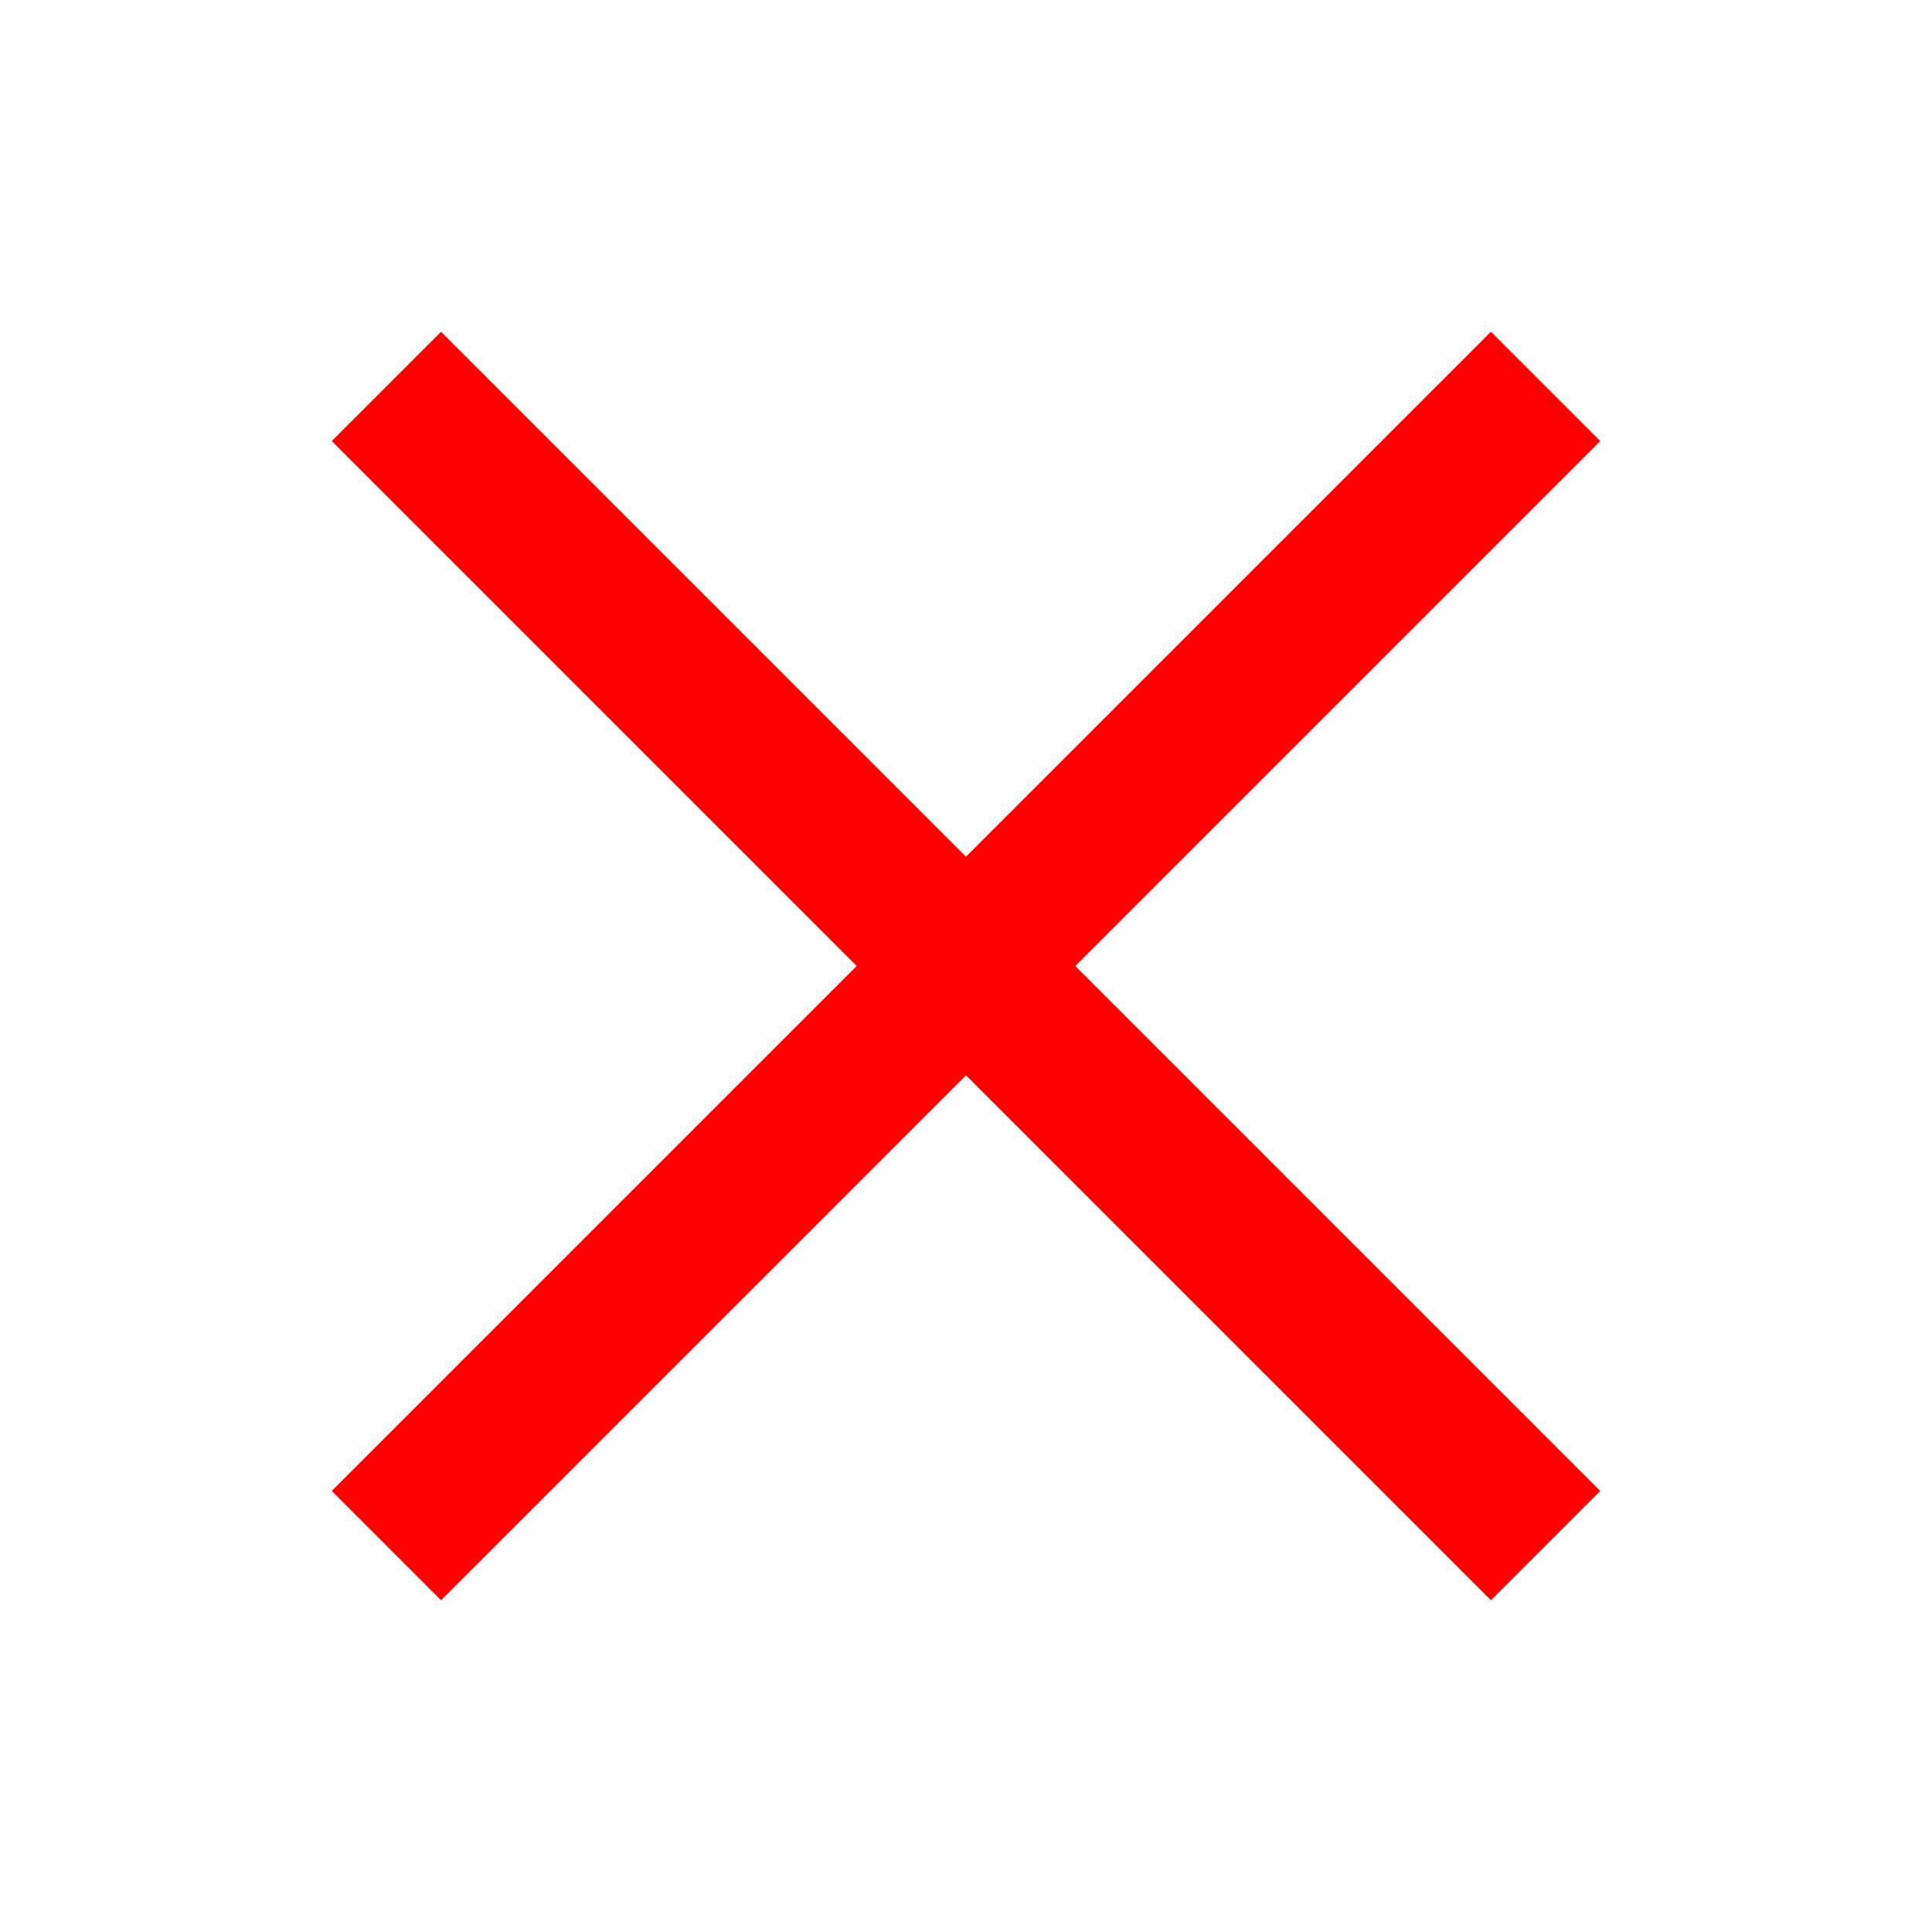
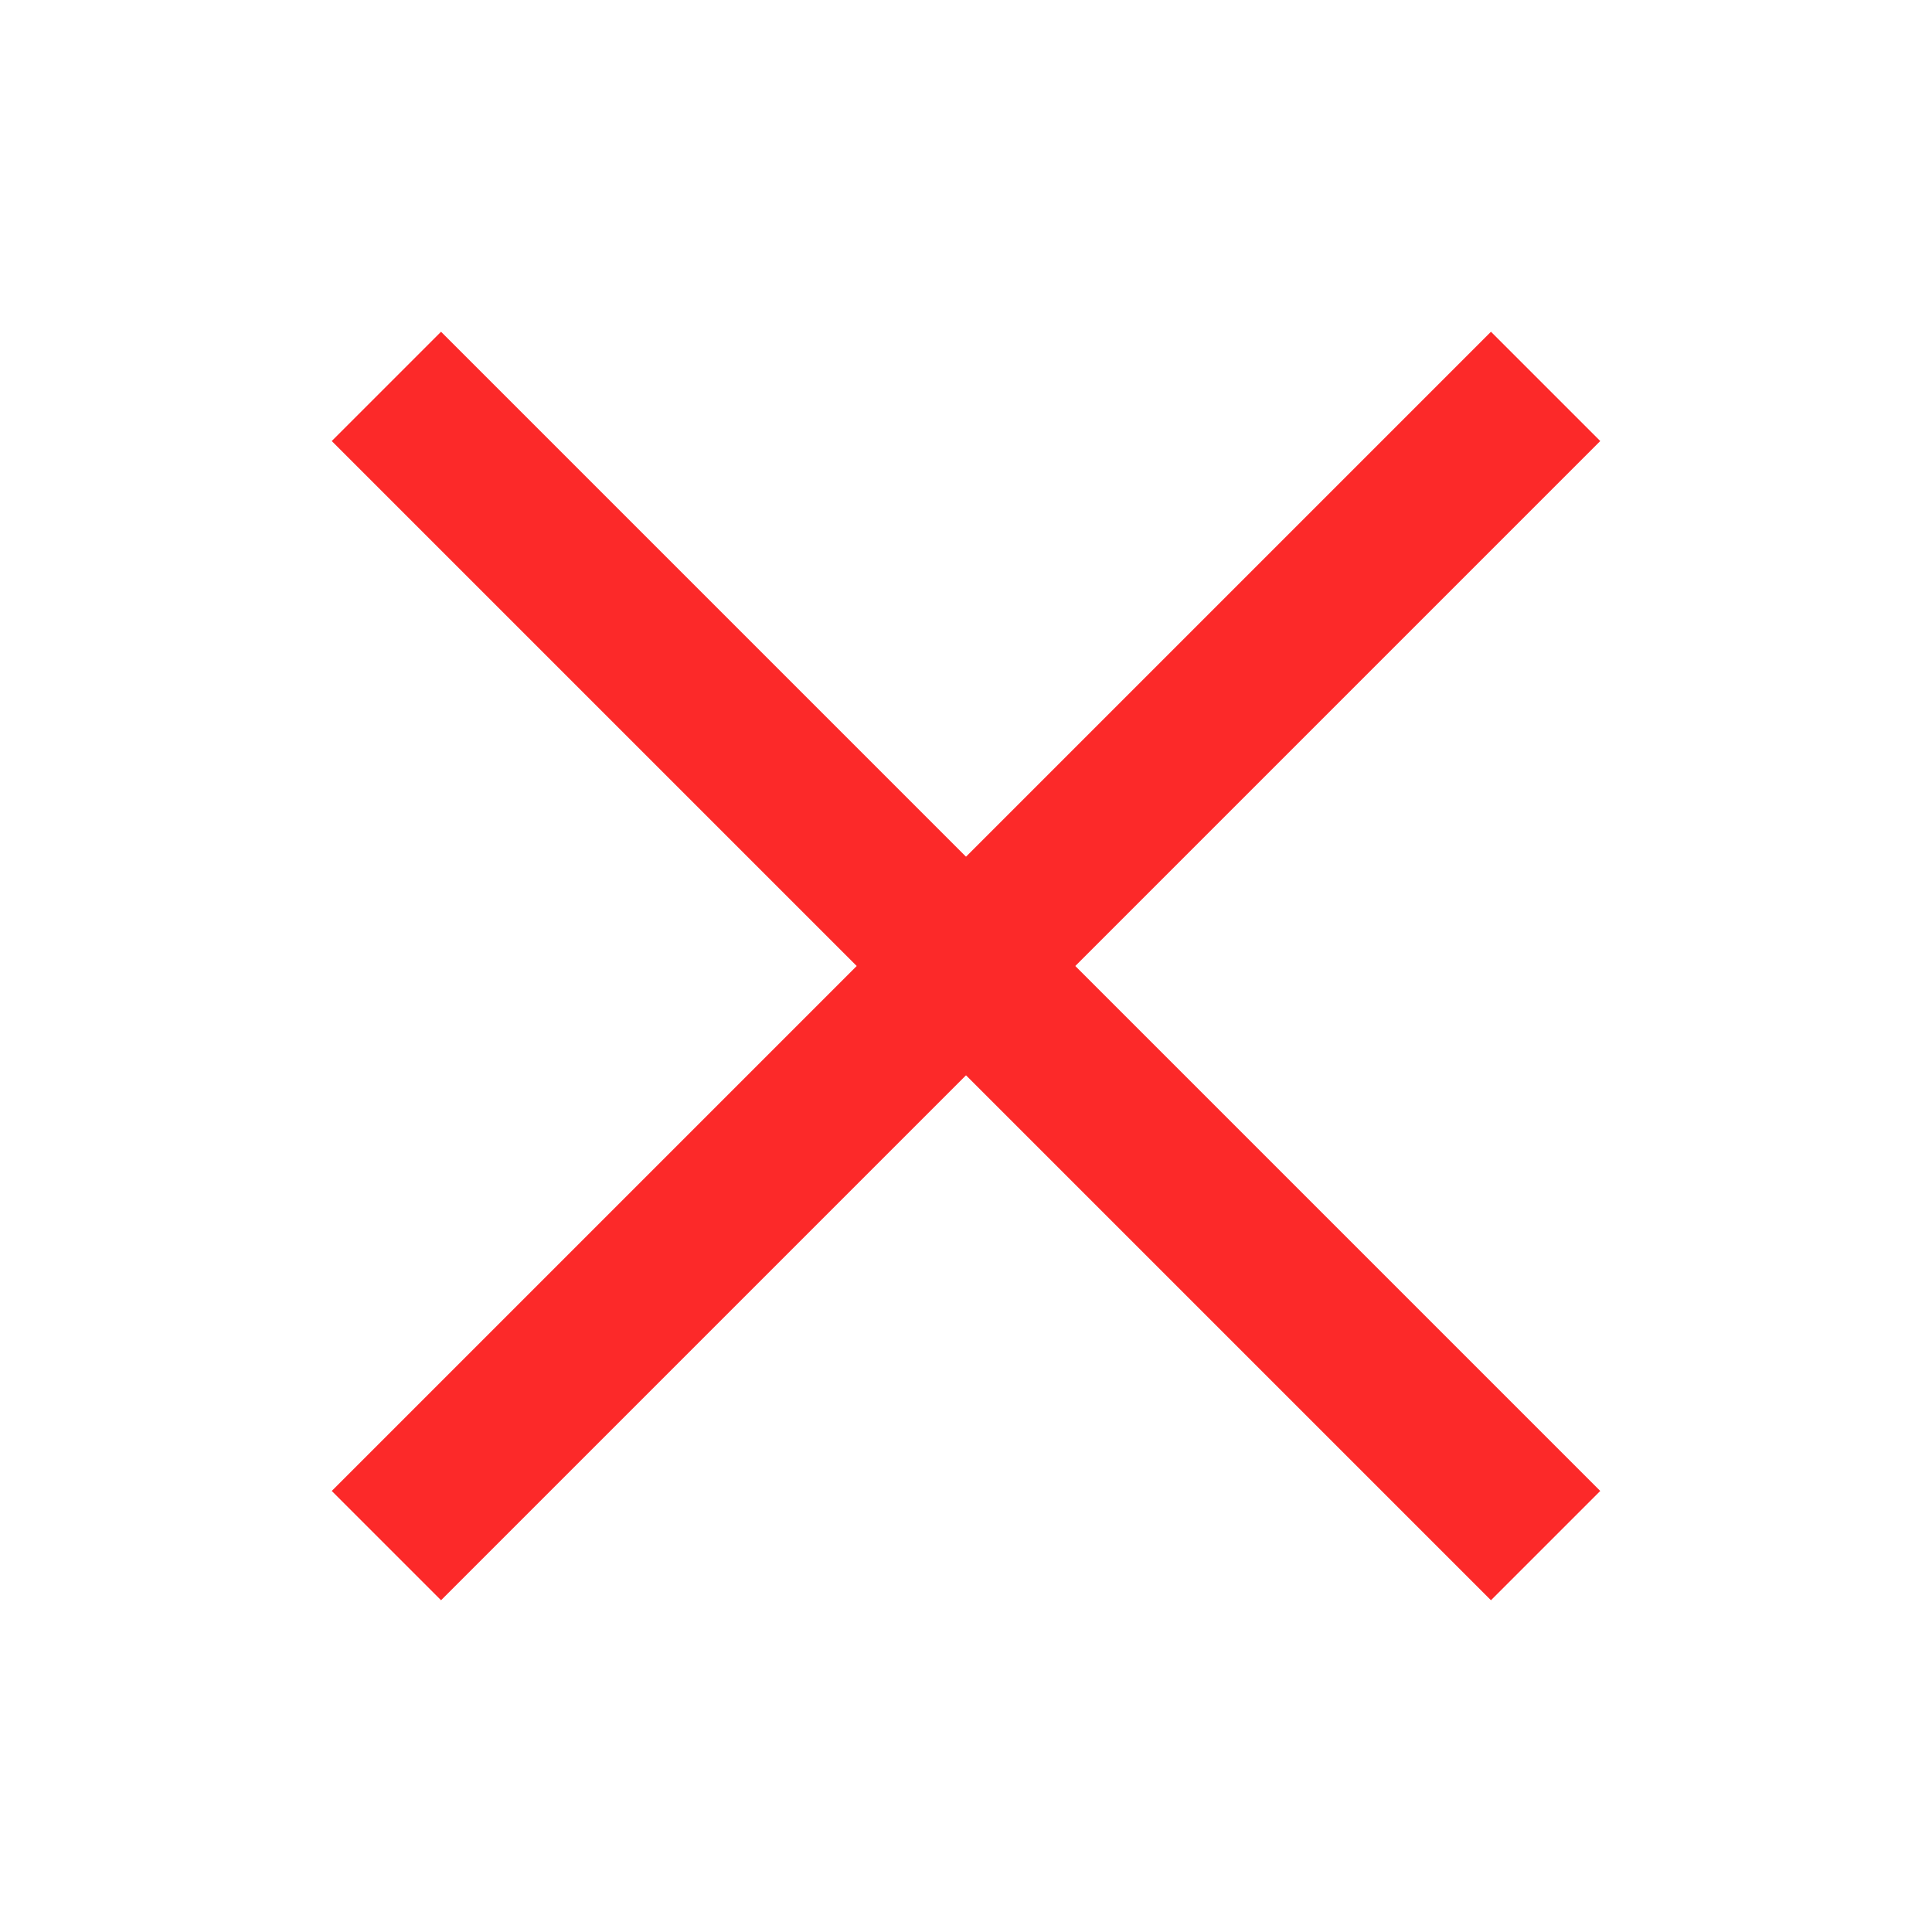
<svg xmlns="http://www.w3.org/2000/svg" width="32px" height="32px" viewBox="0 0 50 50">
-   <line x1="10" y1="10" x2="40" y2="40" stroke="red" stroke-width="4" />
-   <line x1="40" y1="10" x2="10" y2="40" stroke="red" stroke-width="4" />
+   <line x1="10" y1="10" x2="40" y2="40" stroke="#fc2929" stroke-width="4" />
+   <line x1="40" y1="10" x2="10" y2="40" stroke="#fc2929" stroke-width="4" />
</svg>
